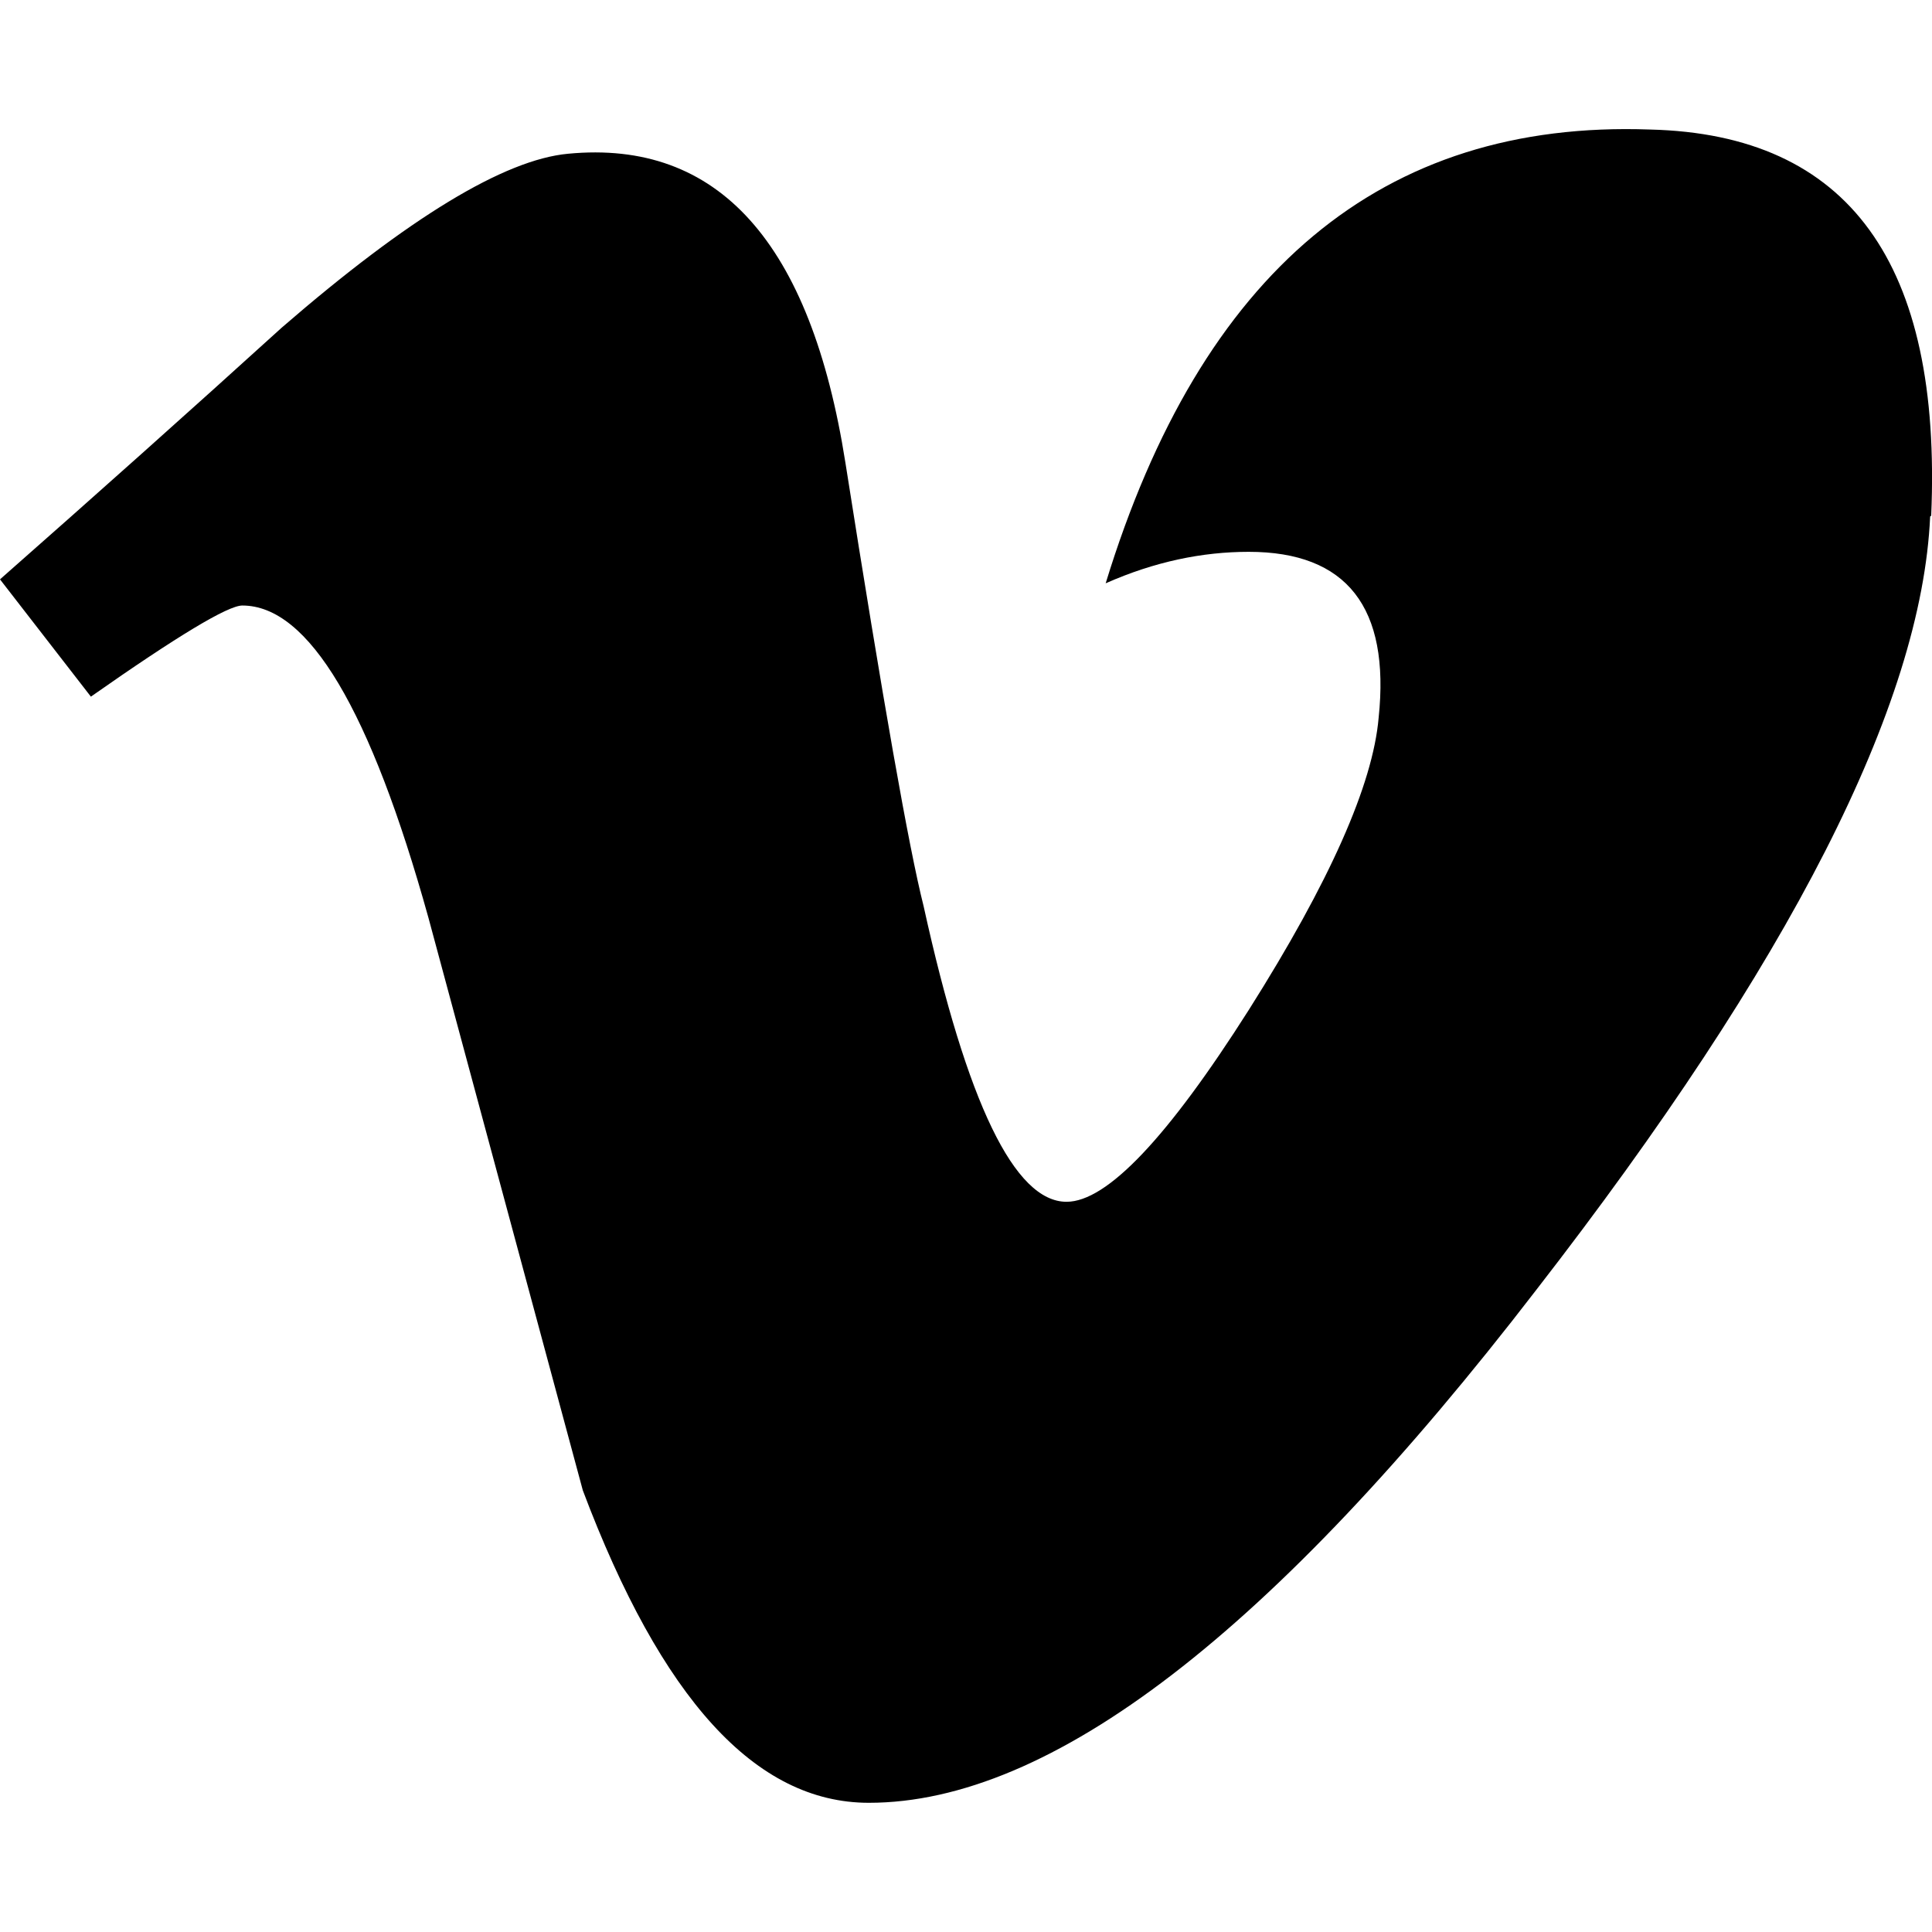
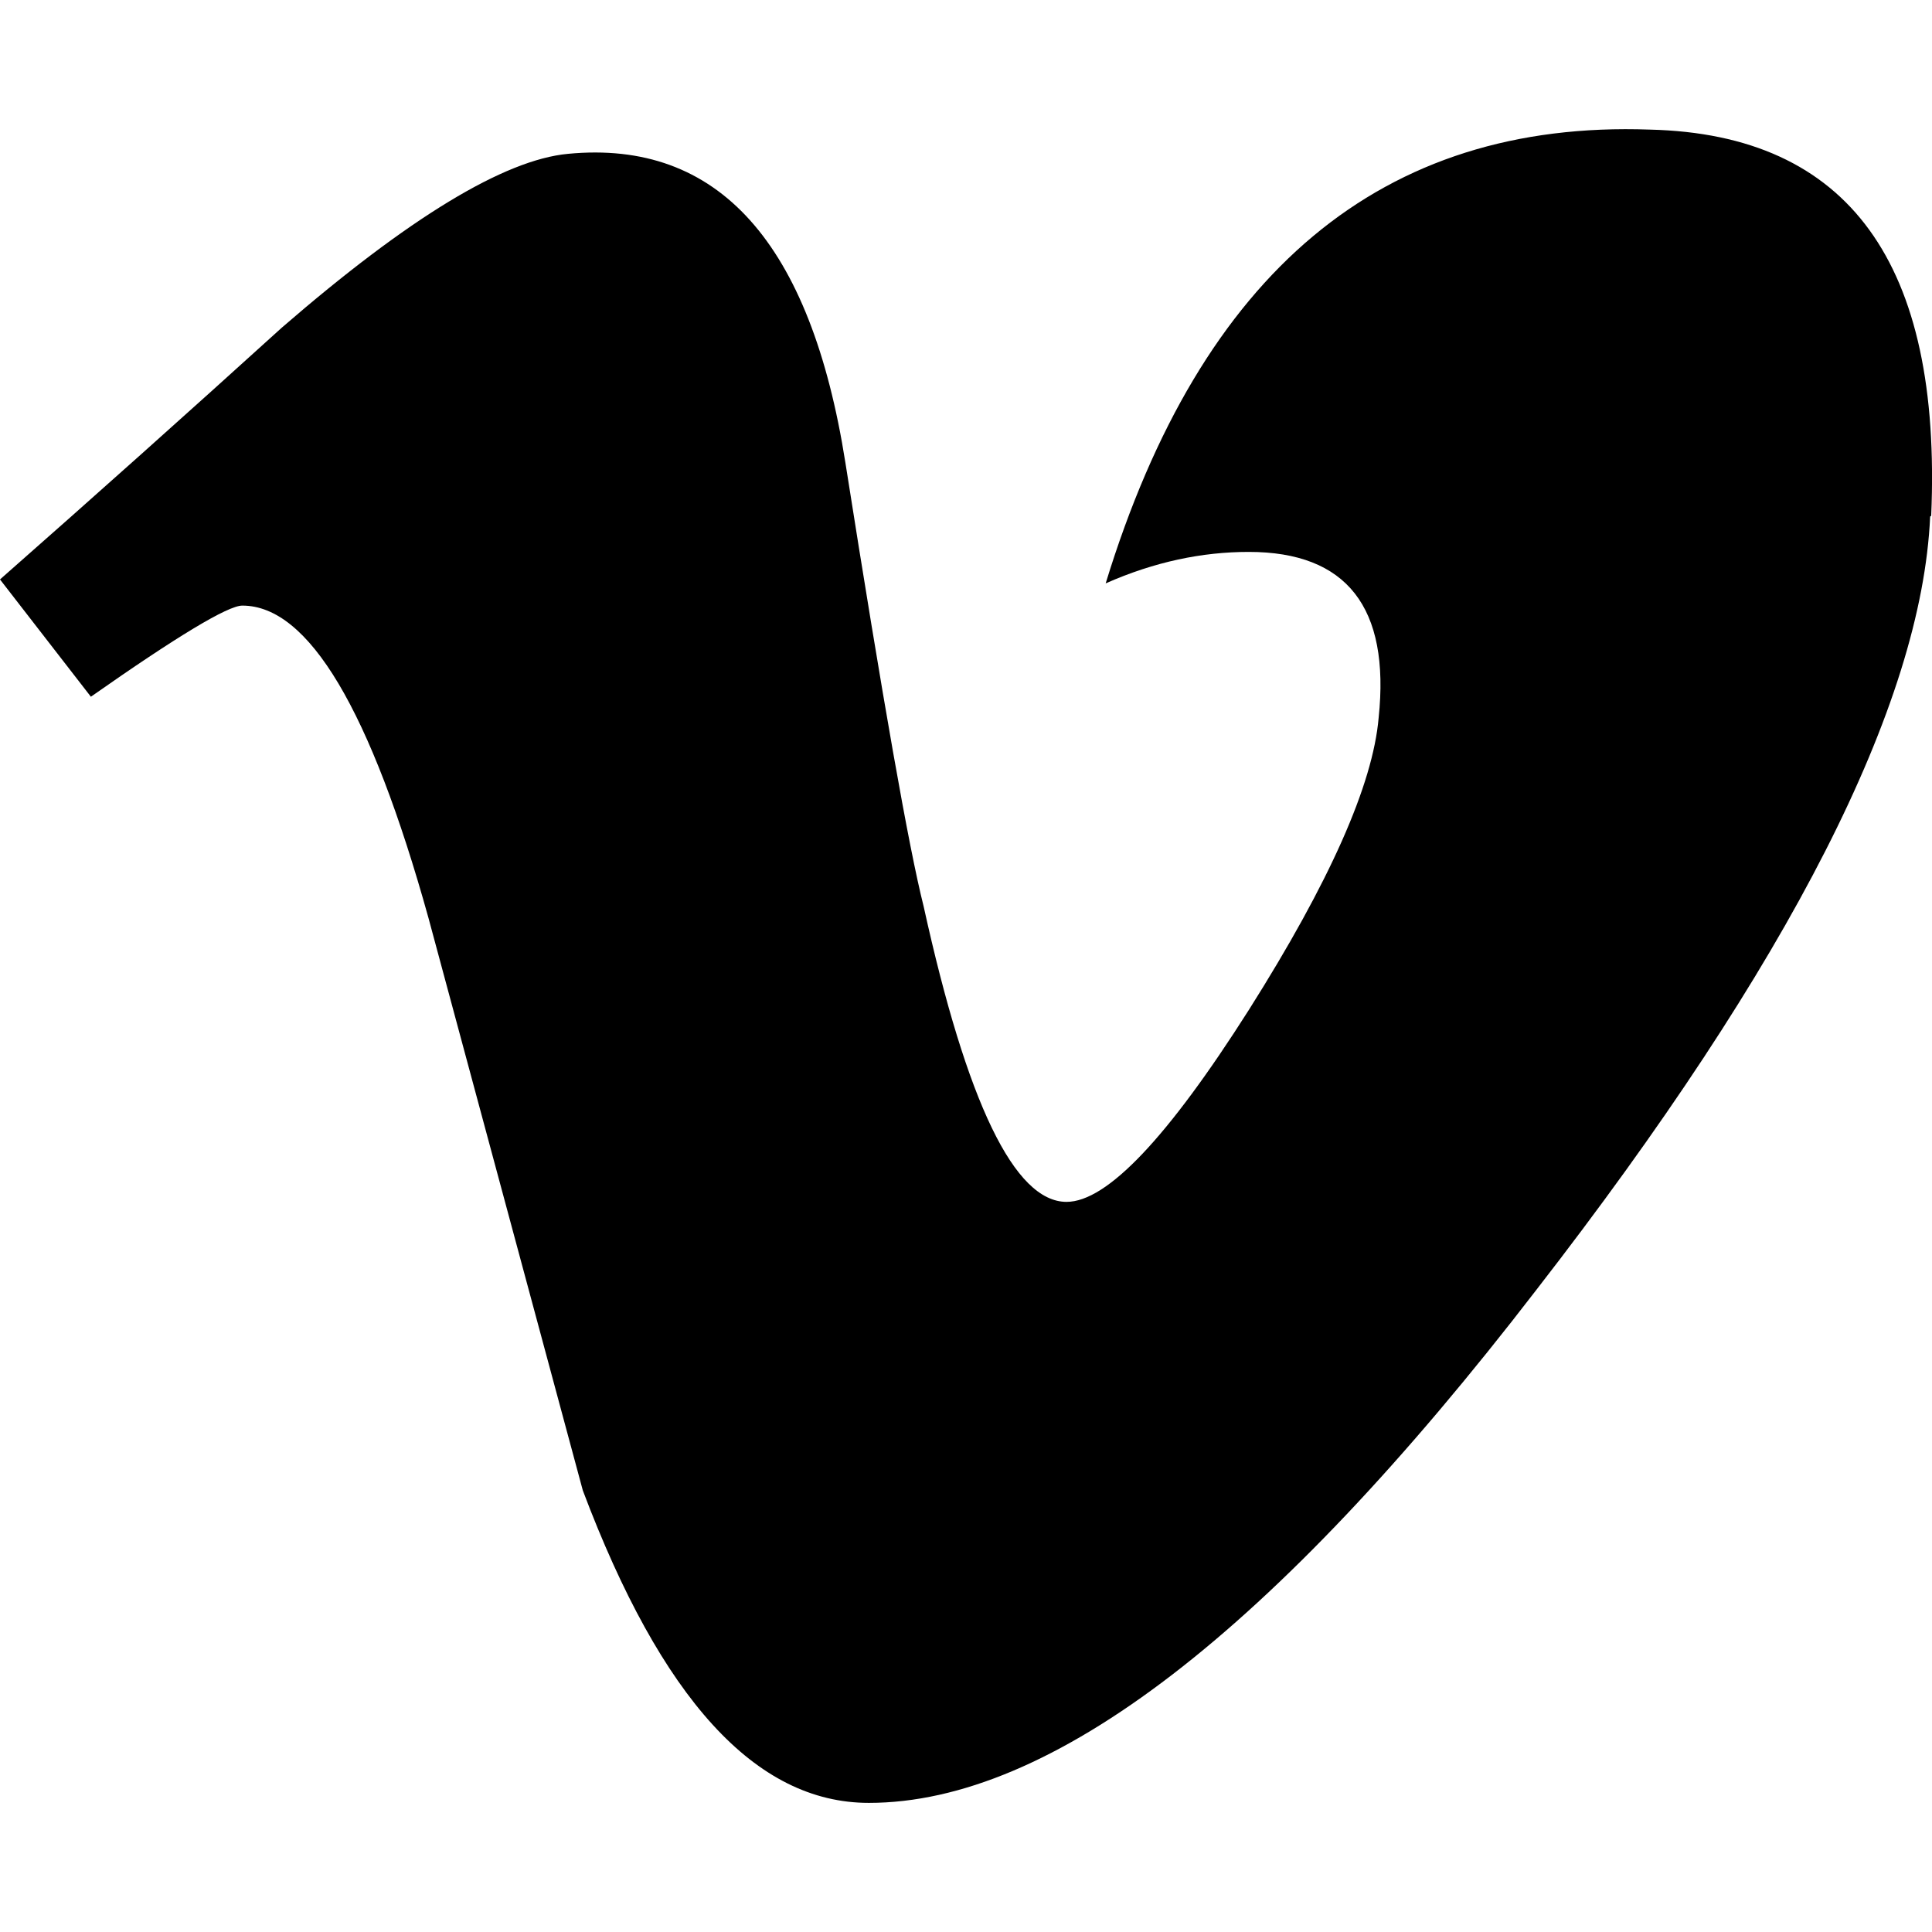
<svg xmlns="http://www.w3.org/2000/svg" role="img" viewBox="0 0 24 24">
-   <path d="M23.977 6.416c-.105 2.338-1.739 5.543-4.894 9.609-3.268 4.247-6.026 6.37-8.29 6.37-1.409 0-2.578-1.294-3.553-3.881L5.322 11.4C4.603 8.816 3.834 7.522 3.01 7.522c-.179 0-.806.378-1.881 1.132L0 7.197c1.185-1.044 2.351-2.084 3.501-3.128C5.08 2.701 6.266 1.984 7.055 1.91c1.867-.18 3.016 1.1 3.447 3.838.465 2.953.789 4.789.971 5.507.539 2.45 1.131 3.674 1.776 3.674.502 0 1.256-.796 2.265-2.385 1.004-1.589 1.54-2.797 1.612-3.628.144-1.371-.395-2.061-1.614-2.061-.574 0-1.167.121-1.777.391 1.186-3.868 3.434-5.757 6.762-5.637 2.473.06 3.628 1.664 3.493 4.797l-.013.01z" />
+   <path d="M23.977 6.417c-.105 2.338-1.739 5.543-4.894 9.609-3.268 4.247-6.026 6.37-8.29 6.37-1.409 0-2.578-1.294-3.553-3.881l-1.918-7.114c-.719-2.584-1.488-3.878-2.312-3.878-.179 0-.806.378-1.881 1.132l-1.129-1.457a315.06 315.06 0 003.501-3.128c1.579-1.368 2.765-2.085 3.554-2.159 1.867-.18 3.016 1.1 3.447 3.838.465 2.953.789 4.789.971 5.507.539 2.45 1.131 3.674 1.776 3.674.502 0 1.256-.796 2.265-2.385 1.004-1.589 1.54-2.797 1.612-3.628.144-1.371-.395-2.061-1.614-2.061-.574 0-1.167.121-1.777.391 1.186-3.868 3.434-5.757 6.762-5.637 2.473.06 3.628 1.664 3.493 4.797z" />
</svg>
